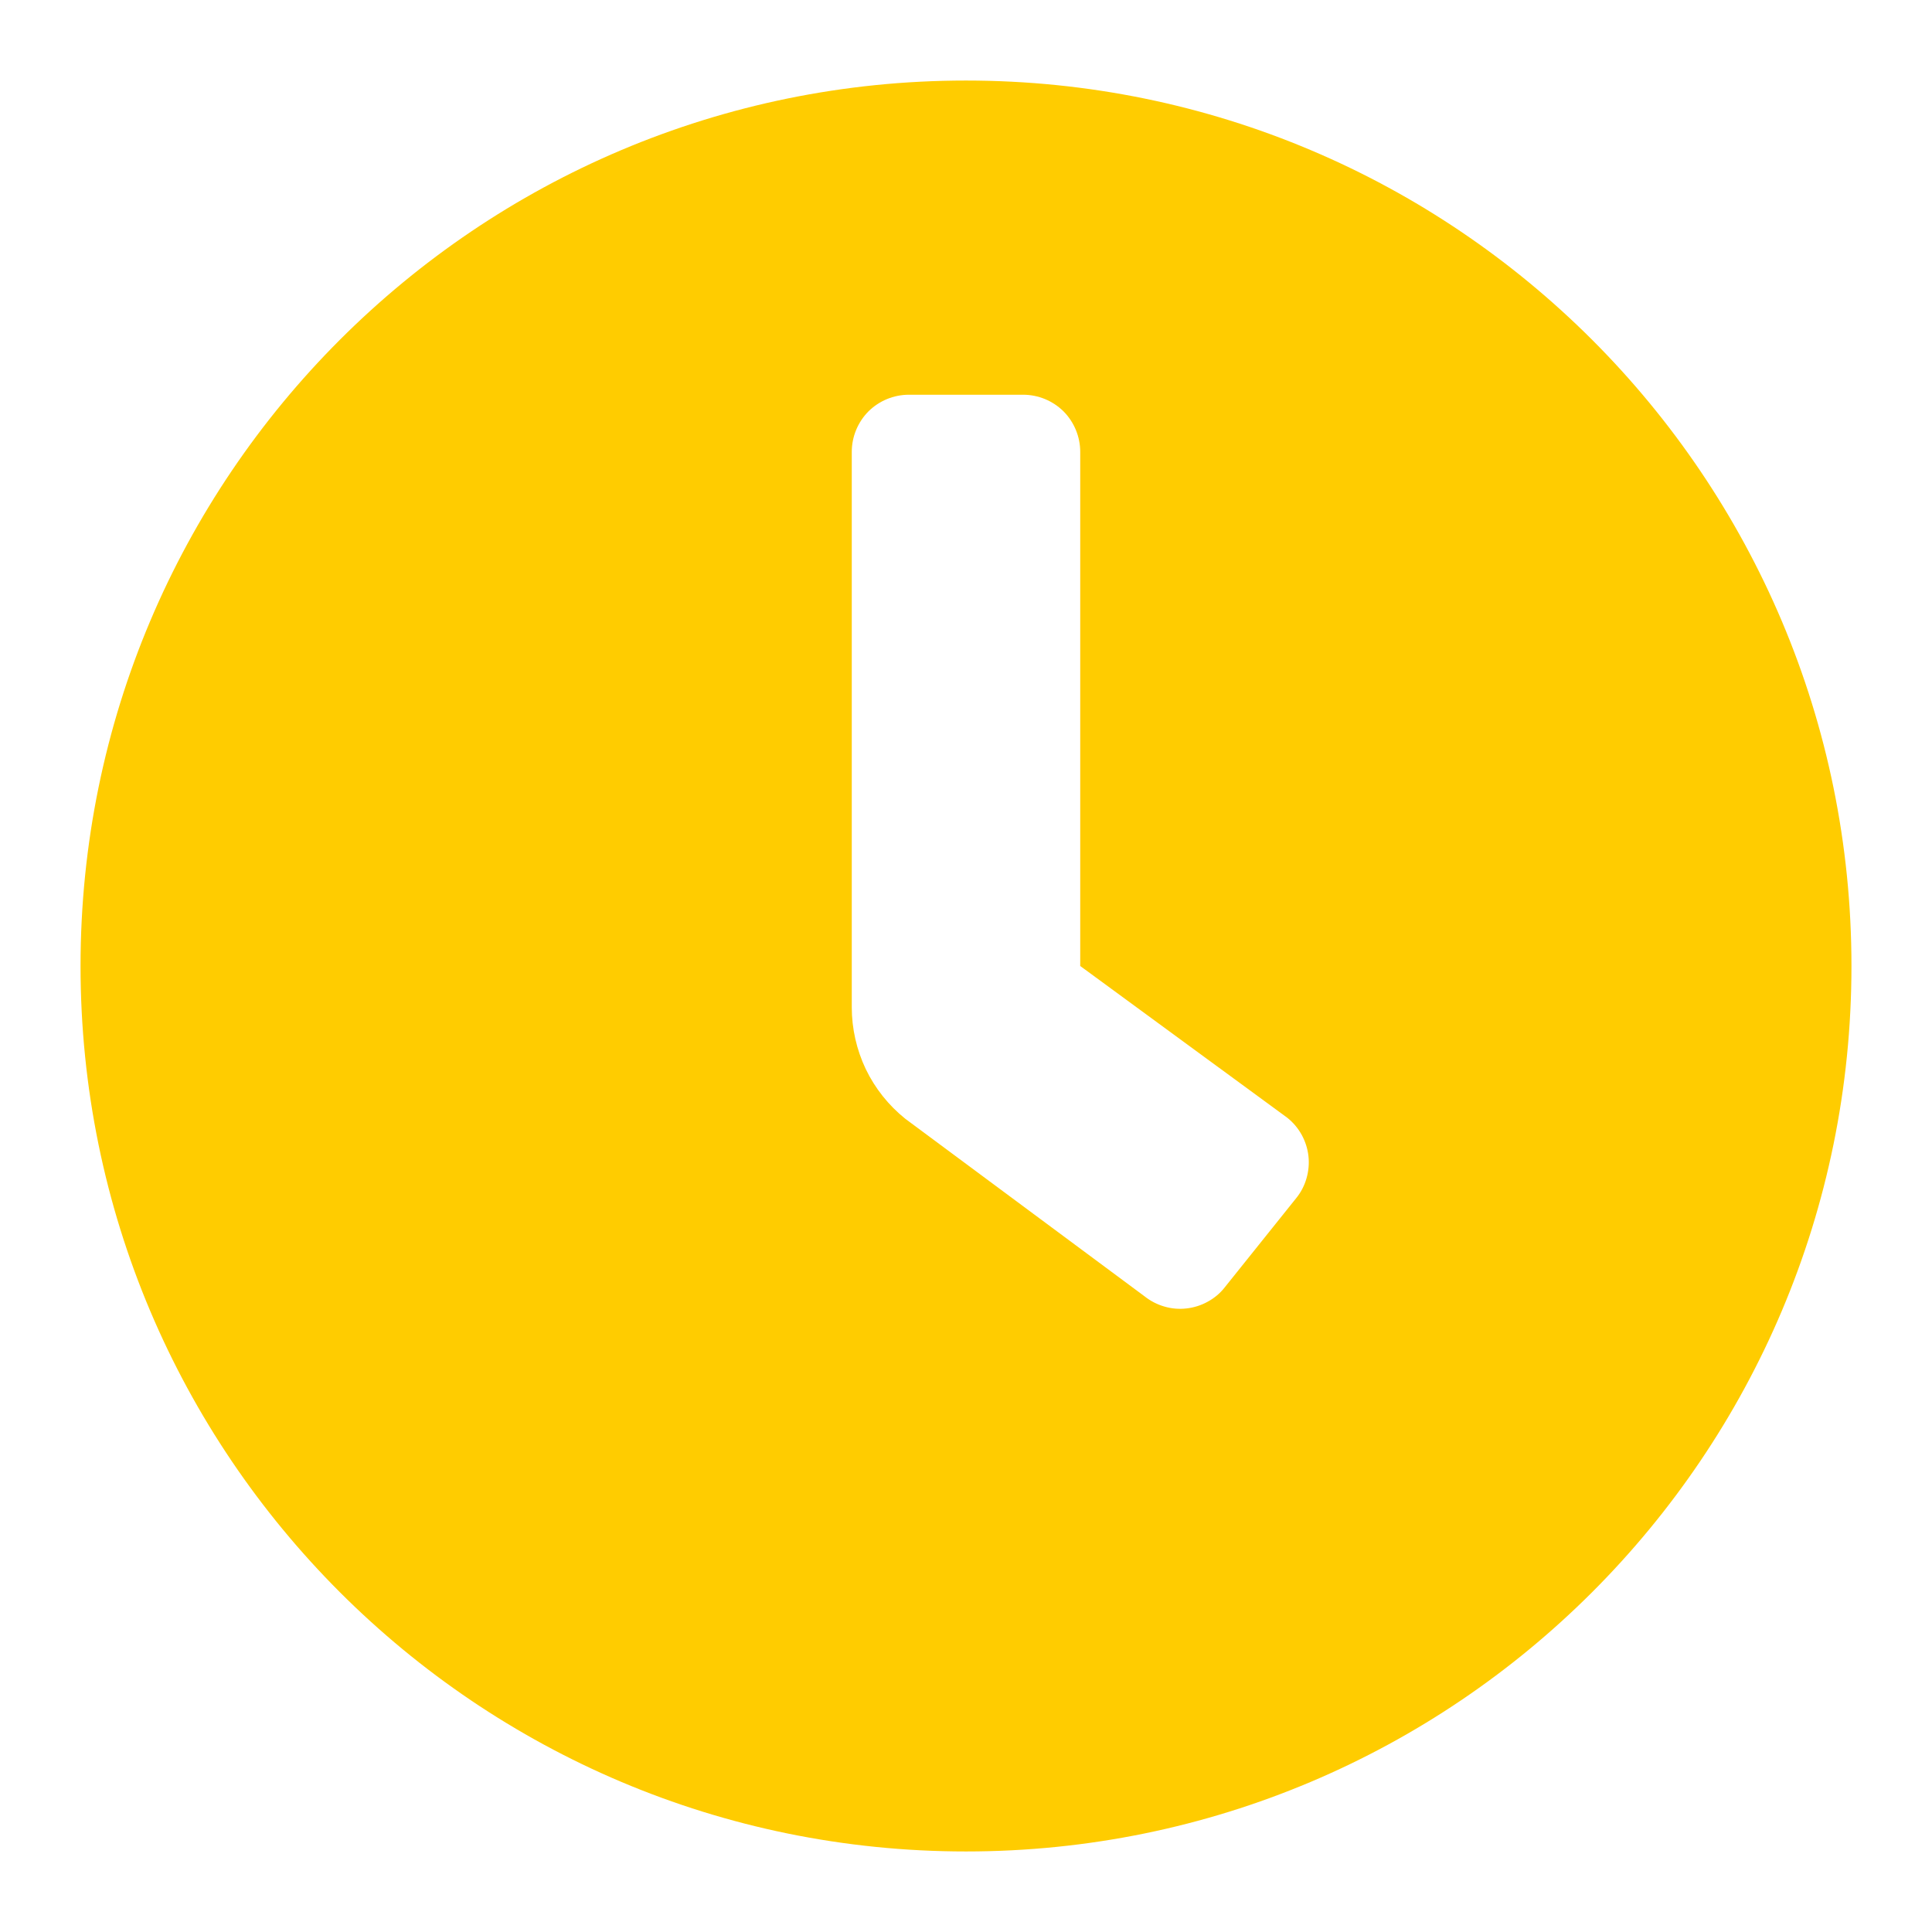
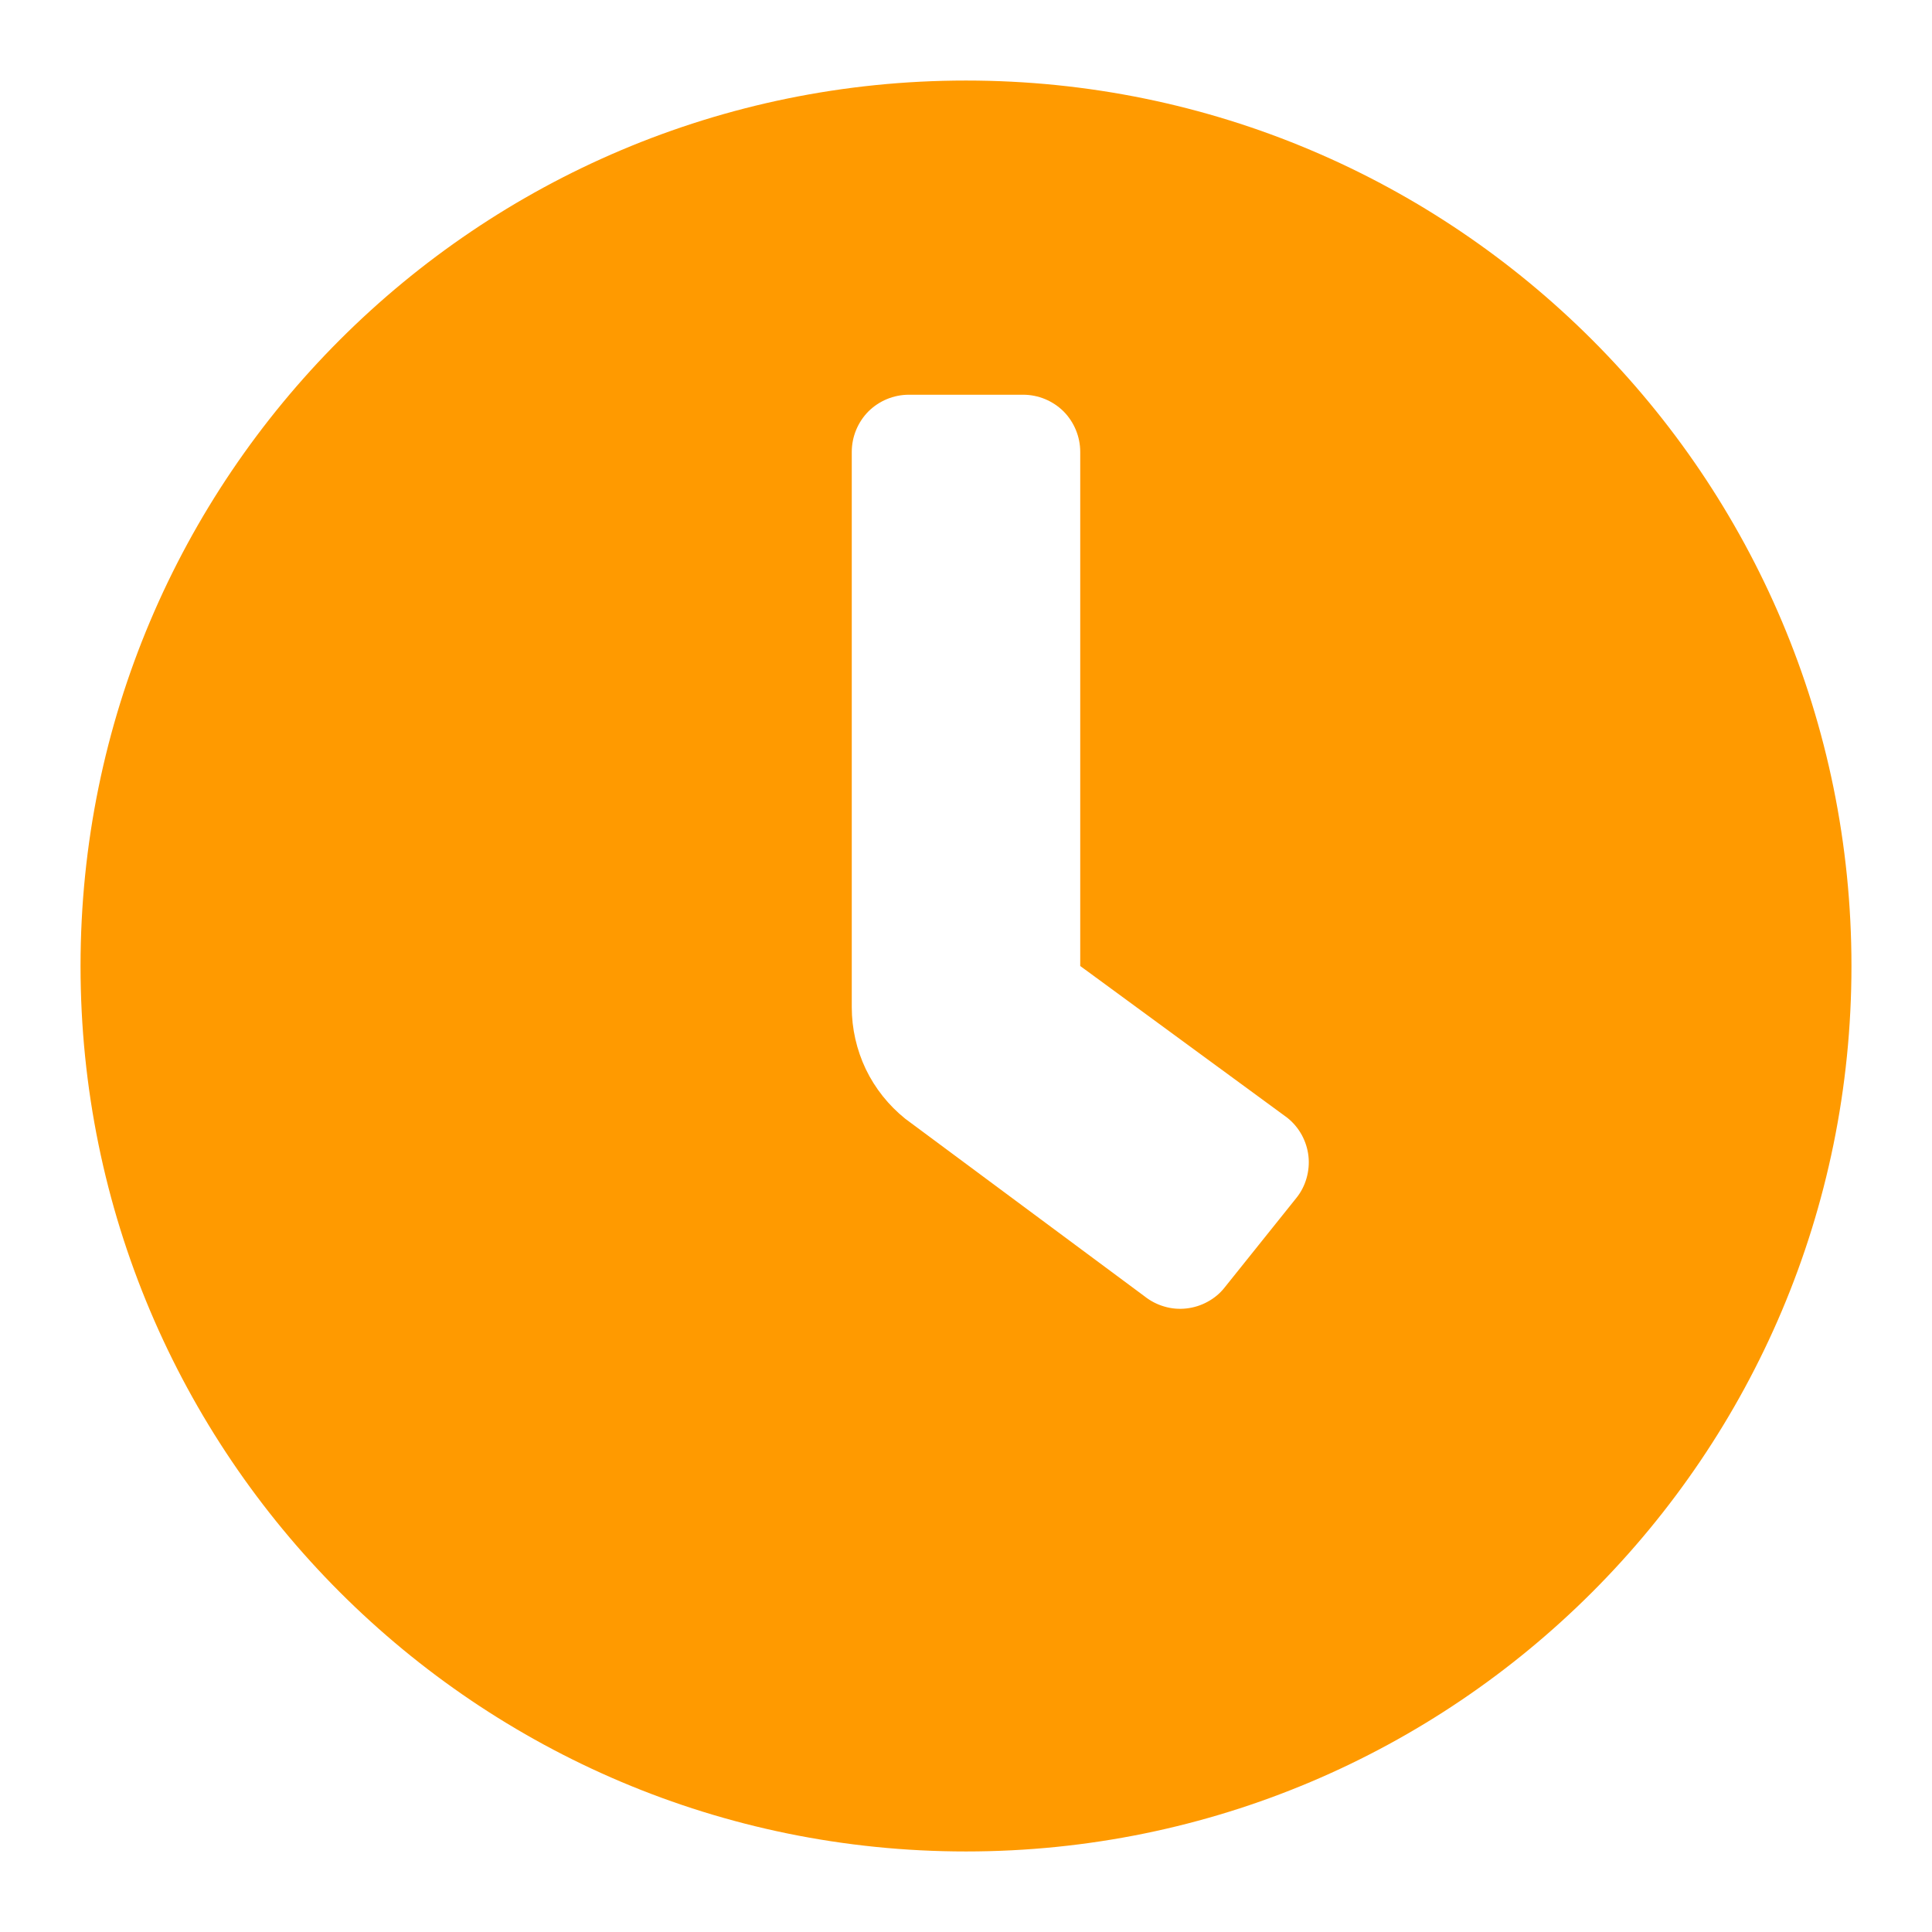
<svg xmlns="http://www.w3.org/2000/svg" width="16" height="16" viewBox="0 0 16 16" fill="none">
-   <path d="M8 0.667C3.949 0.667 0.667 3.949 0.667 8C0.667 12.051 3.949 15.333 8 15.333C12.051 15.333 15.333 12.051 15.333 8C15.333 3.949 12.051 0.667 8 0.667ZM10.735 9.922L10.143 10.661C10.105 10.71 10.057 10.75 10.002 10.78C9.948 10.81 9.888 10.829 9.826 10.836C9.765 10.843 9.702 10.838 9.642 10.82C9.583 10.803 9.527 10.774 9.478 10.735L7.497 9.265C7.359 9.154 7.247 9.014 7.17 8.854C7.094 8.694 7.054 8.519 7.054 8.342V3.742C7.054 3.617 7.104 3.496 7.192 3.407C7.281 3.319 7.401 3.269 7.527 3.269H8.473C8.599 3.269 8.719 3.319 8.808 3.407C8.896 3.496 8.946 3.617 8.946 3.742V8L10.661 9.257C10.71 9.296 10.75 9.344 10.78 9.398C10.81 9.453 10.829 9.512 10.836 9.574C10.843 9.636 10.837 9.699 10.82 9.758C10.803 9.818 10.774 9.874 10.735 9.922Z" fill="#FFCC00" />
+   <path d="M8 0.667C3.949 0.667 0.667 3.949 0.667 8C0.667 12.051 3.949 15.333 8 15.333C12.051 15.333 15.333 12.051 15.333 8C15.333 3.949 12.051 0.667 8 0.667ZM10.735 9.922L10.143 10.661C10.105 10.71 10.057 10.75 10.002 10.78C9.948 10.81 9.888 10.829 9.826 10.836C9.765 10.843 9.702 10.838 9.642 10.82C9.583 10.803 9.527 10.774 9.478 10.735L7.497 9.265C7.359 9.154 7.247 9.014 7.17 8.854C7.094 8.694 7.054 8.519 7.054 8.342V3.742C7.054 3.617 7.104 3.496 7.192 3.407C7.281 3.319 7.401 3.269 7.527 3.269H8.473C8.599 3.269 8.719 3.319 8.808 3.407C8.896 3.496 8.946 3.617 8.946 3.742V8L10.661 9.257C10.71 9.296 10.75 9.344 10.78 9.398C10.81 9.453 10.829 9.512 10.836 9.574C10.843 9.636 10.837 9.699 10.82 9.758C10.803 9.818 10.774 9.874 10.735 9.922Z" fill="#FF9A00" />
</svg>
